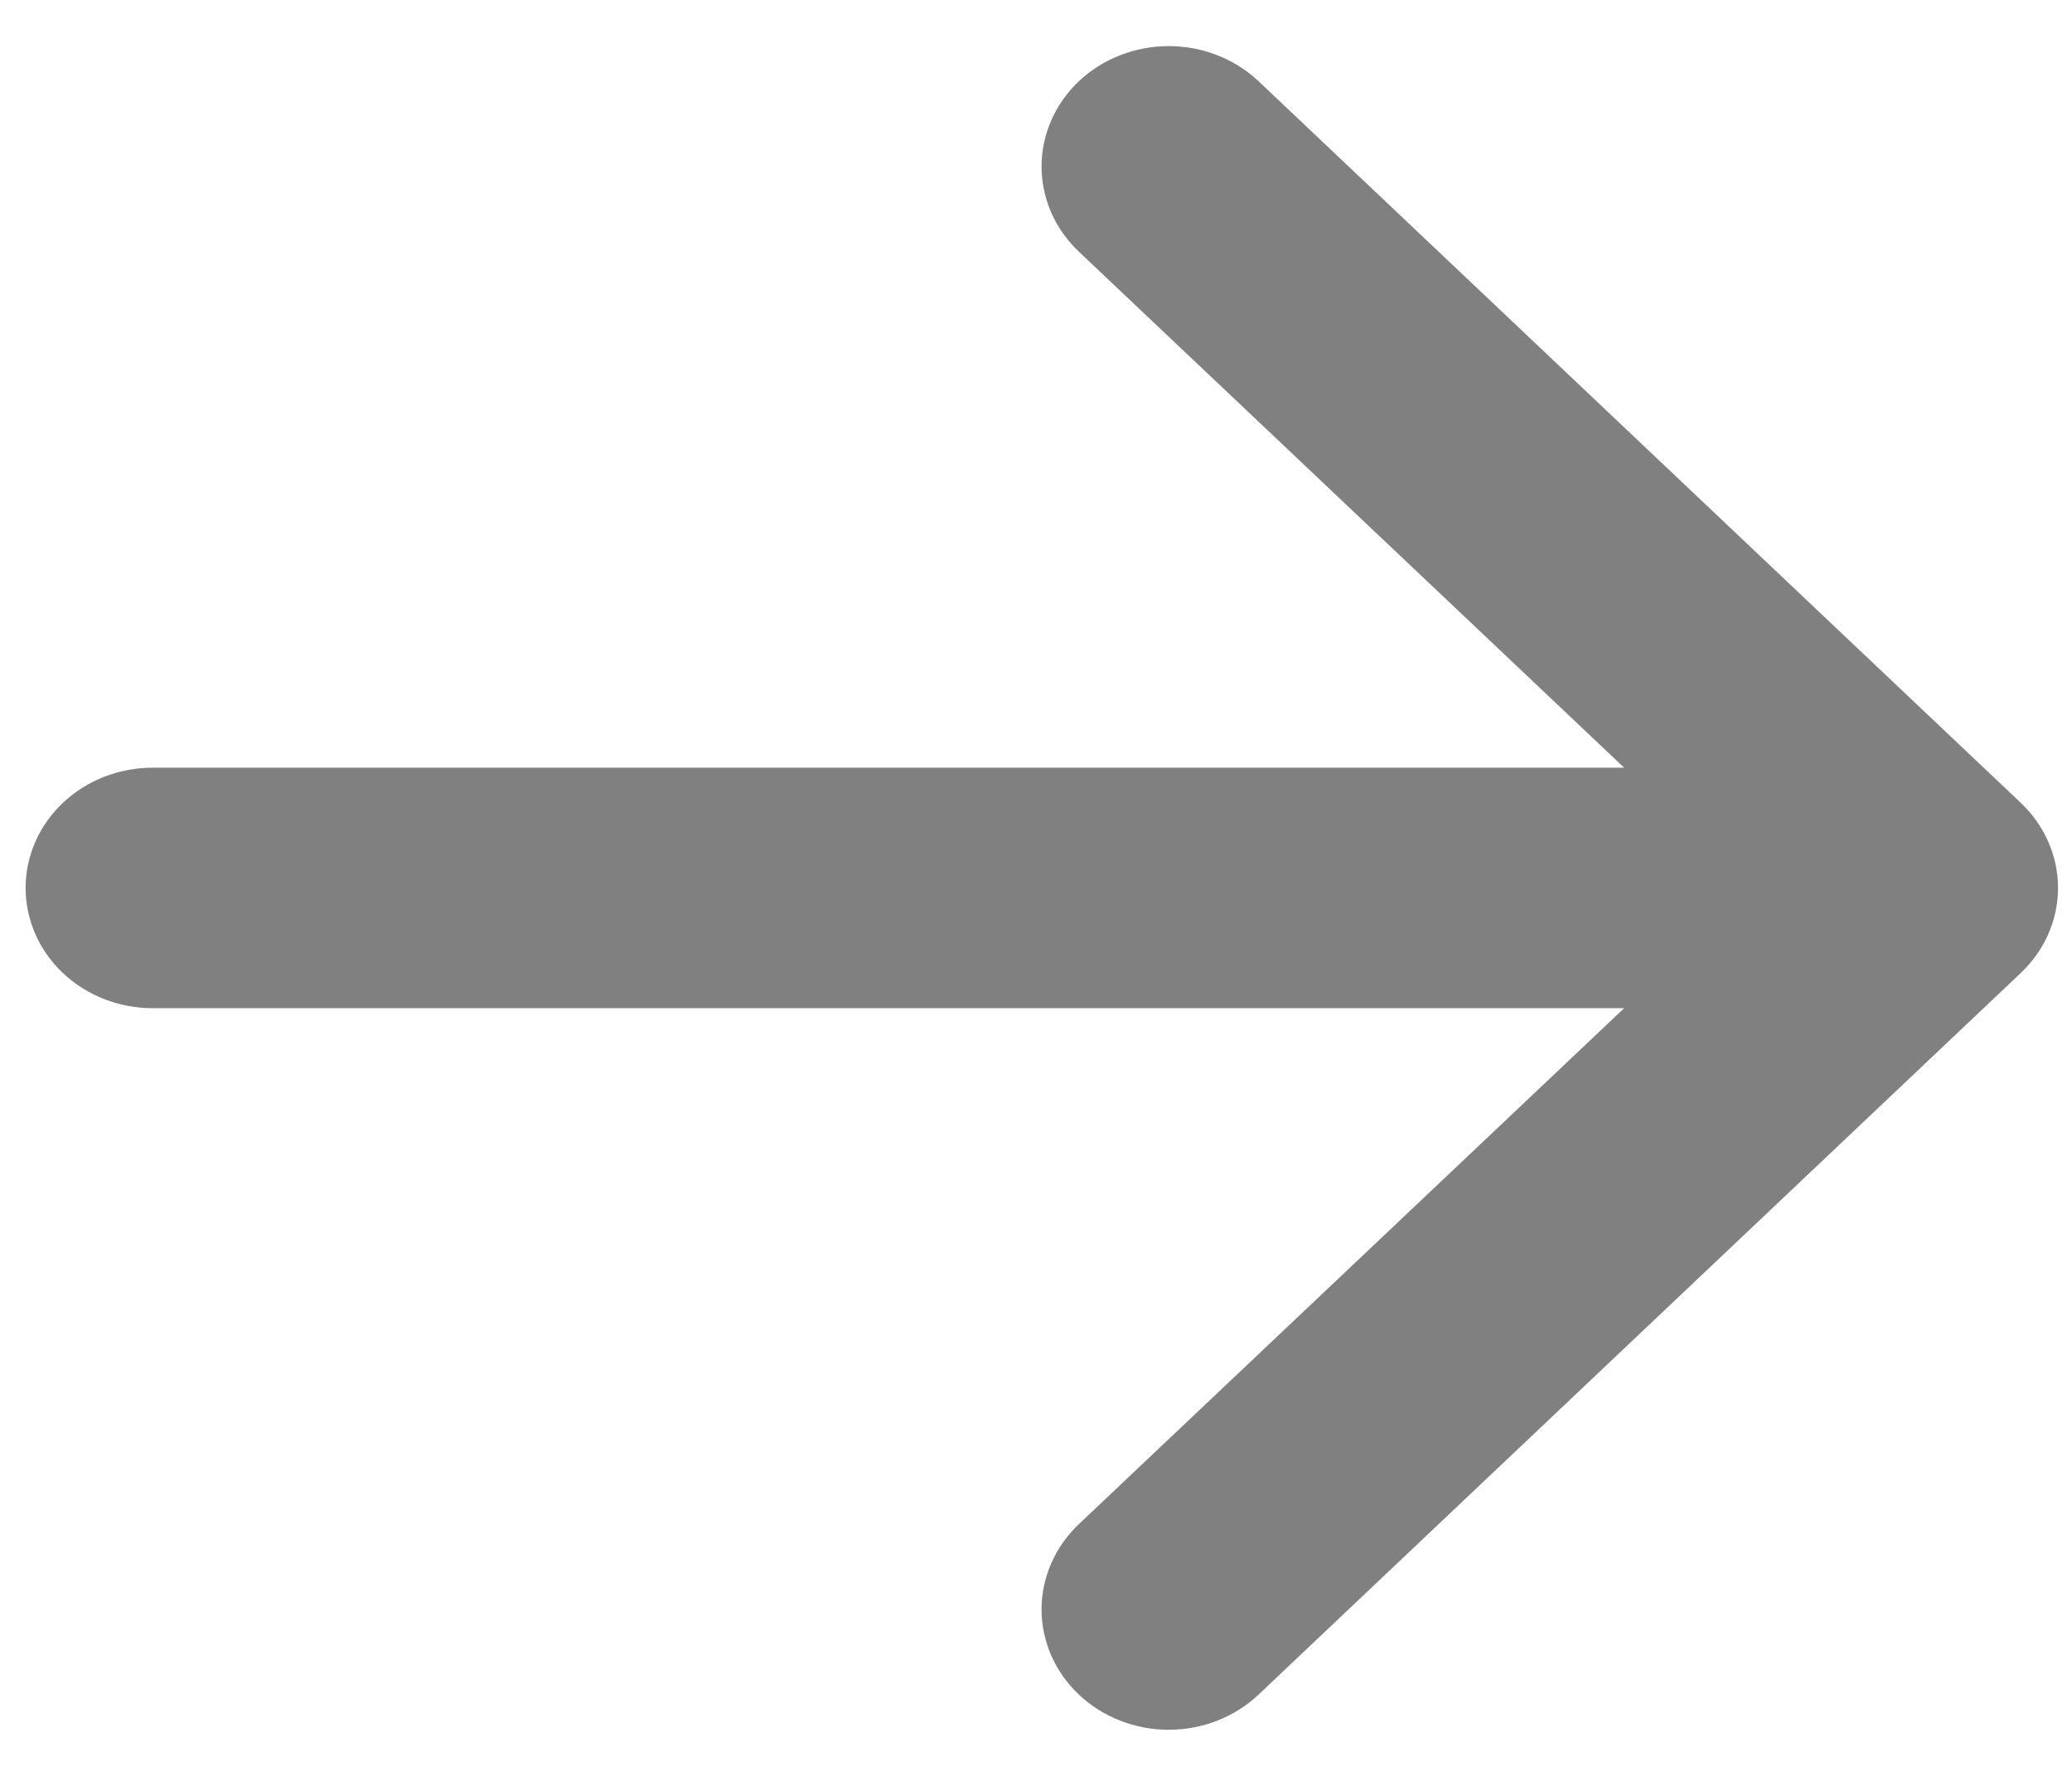
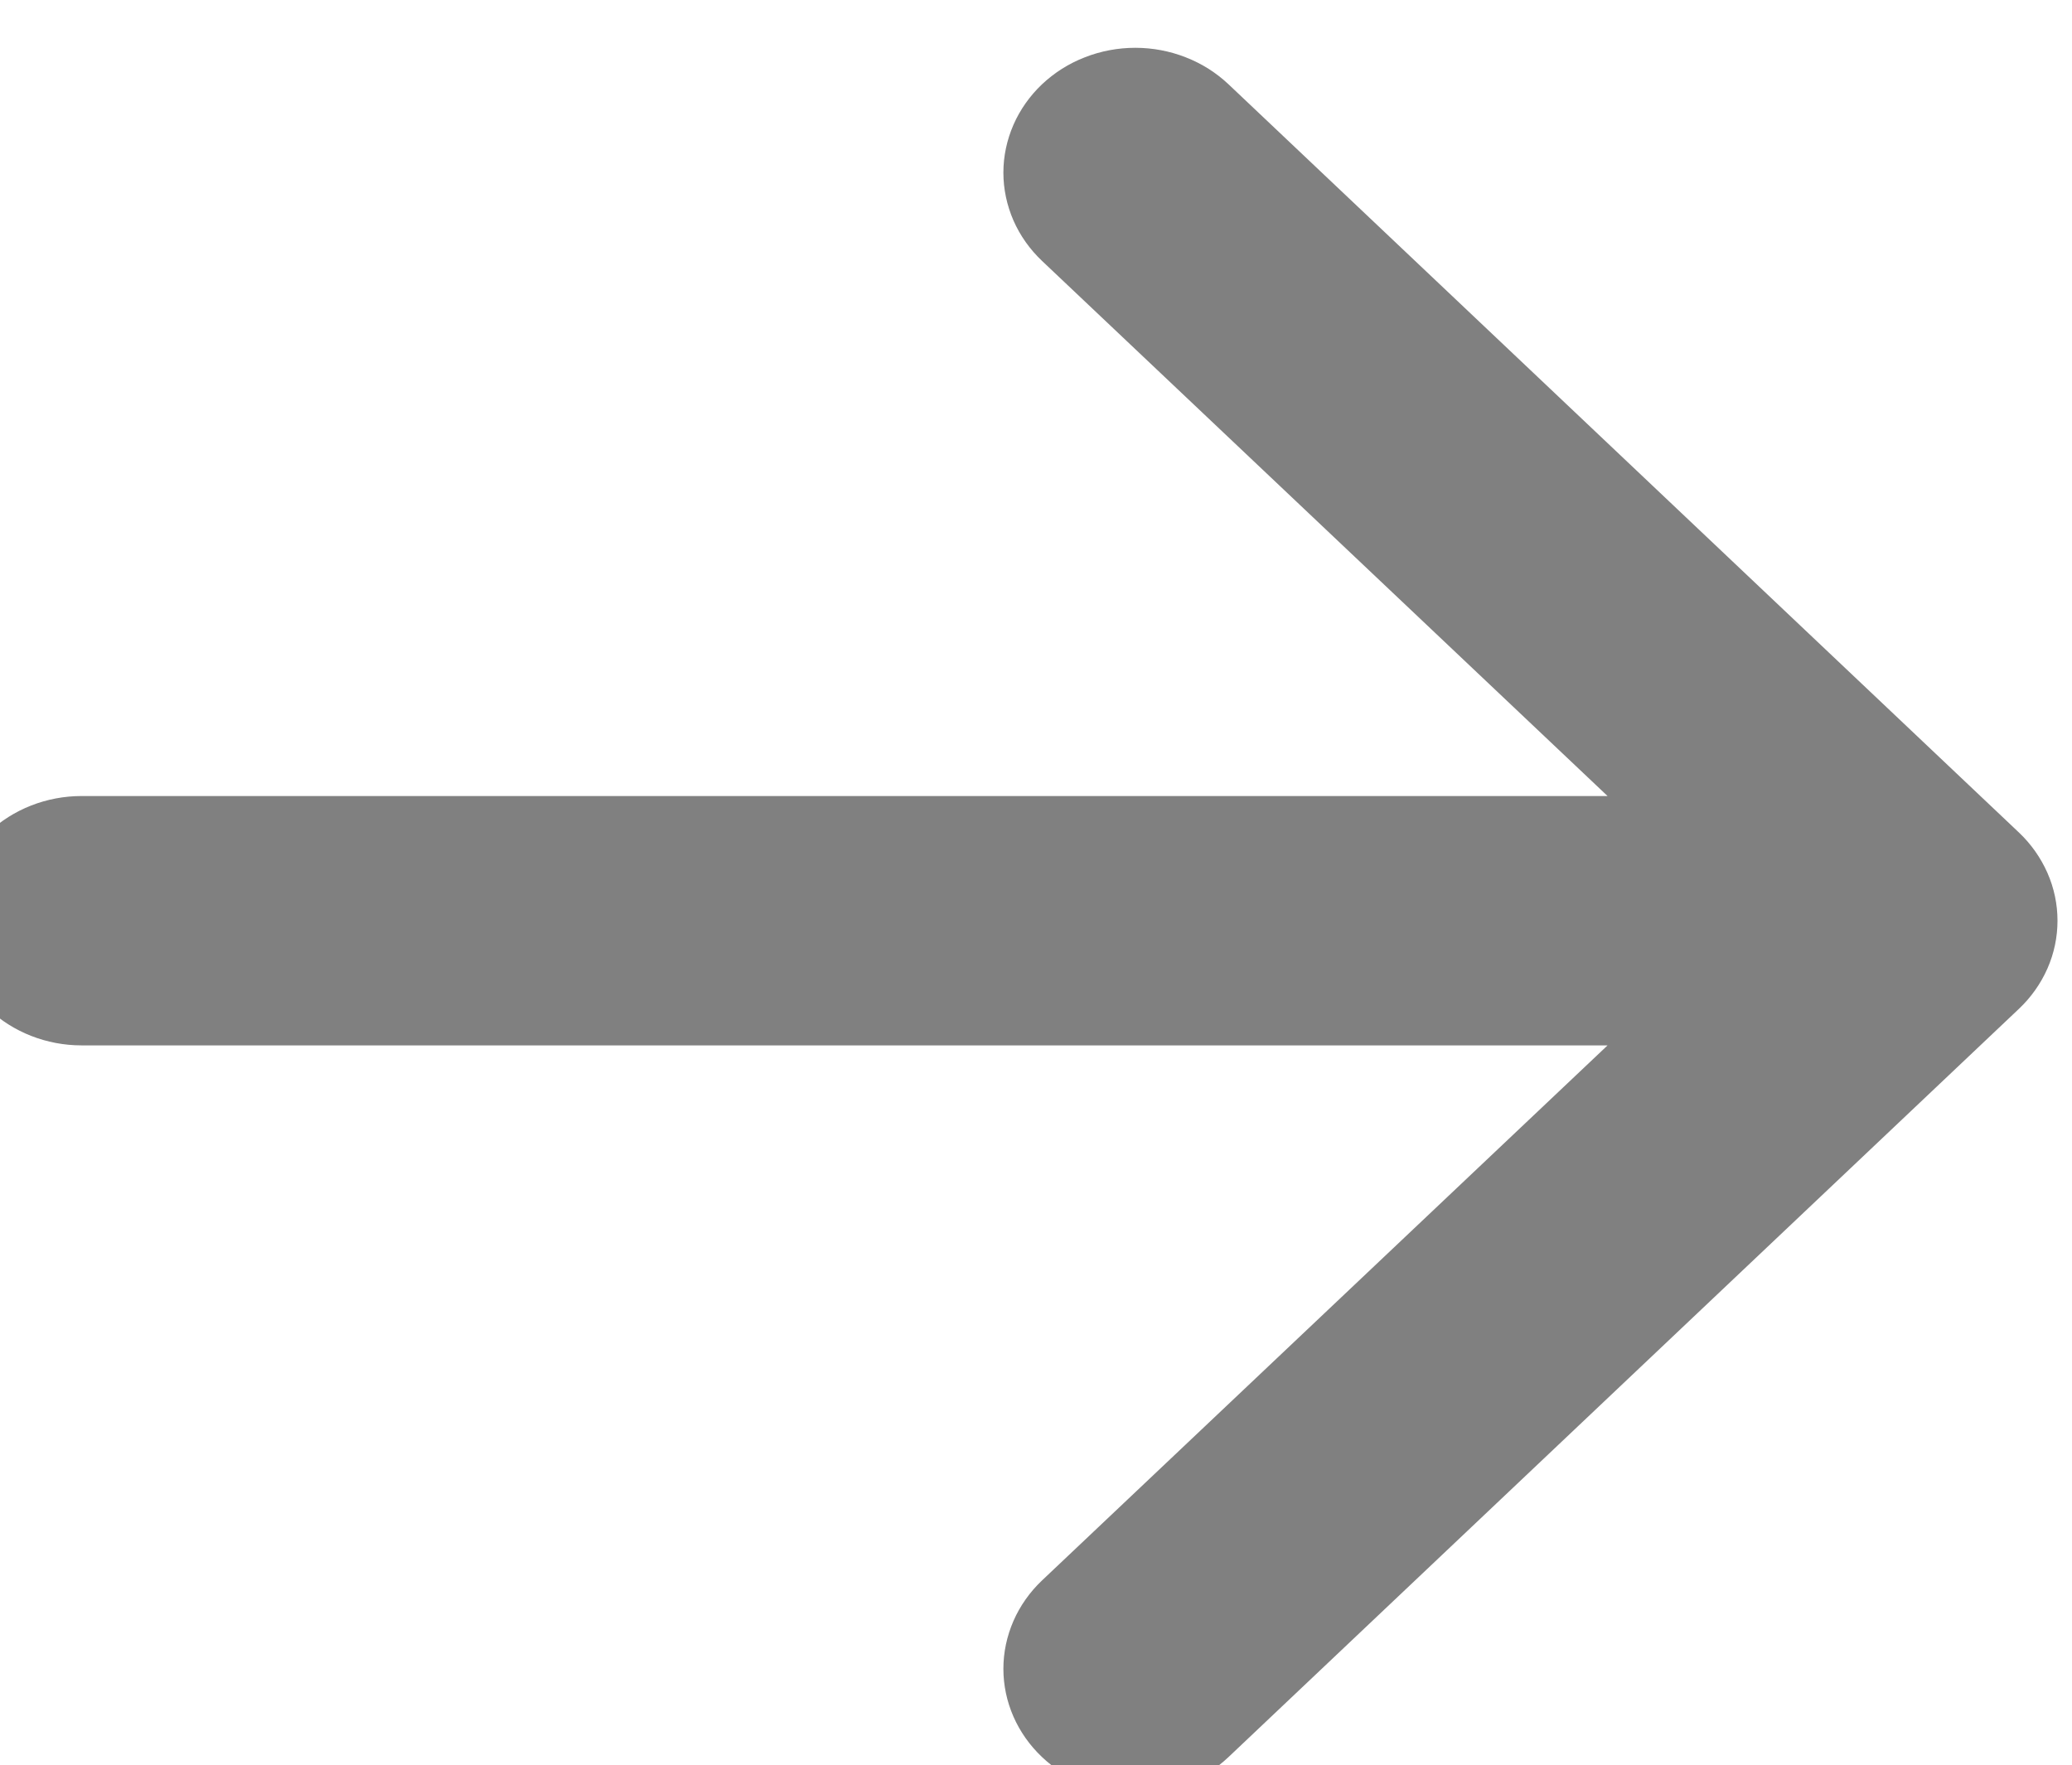
- <svg xmlns="http://www.w3.org/2000/svg" width="28" height="24" viewBox="0 0 28 24" fill="none">
+ <svg xmlns="http://www.w3.org/2000/svg" width="27" height="23" viewBox="1 0 27 23" fill="none">
  <path fill-rule="evenodd" clip-rule="evenodd" d="M0.346 12C0.346 11.569 0.527 11.156 0.849 10.851C1.171 10.546 1.608 10.375 2.063 10.375L21.948 10.375L14.578 3.4C14.419 3.249 14.292 3.07 14.206 2.873C14.12 2.675 14.075 2.464 14.075 2.25C14.075 2.036 14.12 1.825 14.206 1.627C14.292 1.43 14.419 1.25 14.578 1.099C14.738 0.948 14.927 0.828 15.136 0.747C15.344 0.665 15.568 0.623 15.794 0.623C16.019 0.623 16.243 0.665 16.451 0.747C16.66 0.828 16.849 0.948 17.009 1.099L27.307 10.849C27.467 11 27.593 11.18 27.68 11.377C27.767 11.575 27.811 11.786 27.811 12C27.811 12.214 27.767 12.425 27.68 12.623C27.593 12.82 27.467 12.999 27.307 13.15L17.009 22.9C16.849 23.052 16.66 23.171 16.451 23.253C16.243 23.335 16.019 23.377 15.794 23.377C15.568 23.377 15.344 23.335 15.136 23.253C14.927 23.171 14.738 23.052 14.578 22.9C14.256 22.595 14.075 22.181 14.075 21.75C14.075 21.536 14.12 21.325 14.206 21.127C14.292 20.93 14.419 20.75 14.578 20.599L21.948 13.625L2.063 13.625C1.608 13.625 1.171 13.454 0.849 13.149C0.527 12.844 0.346 12.431 0.346 12Z" fill="#808080" />
</svg>
